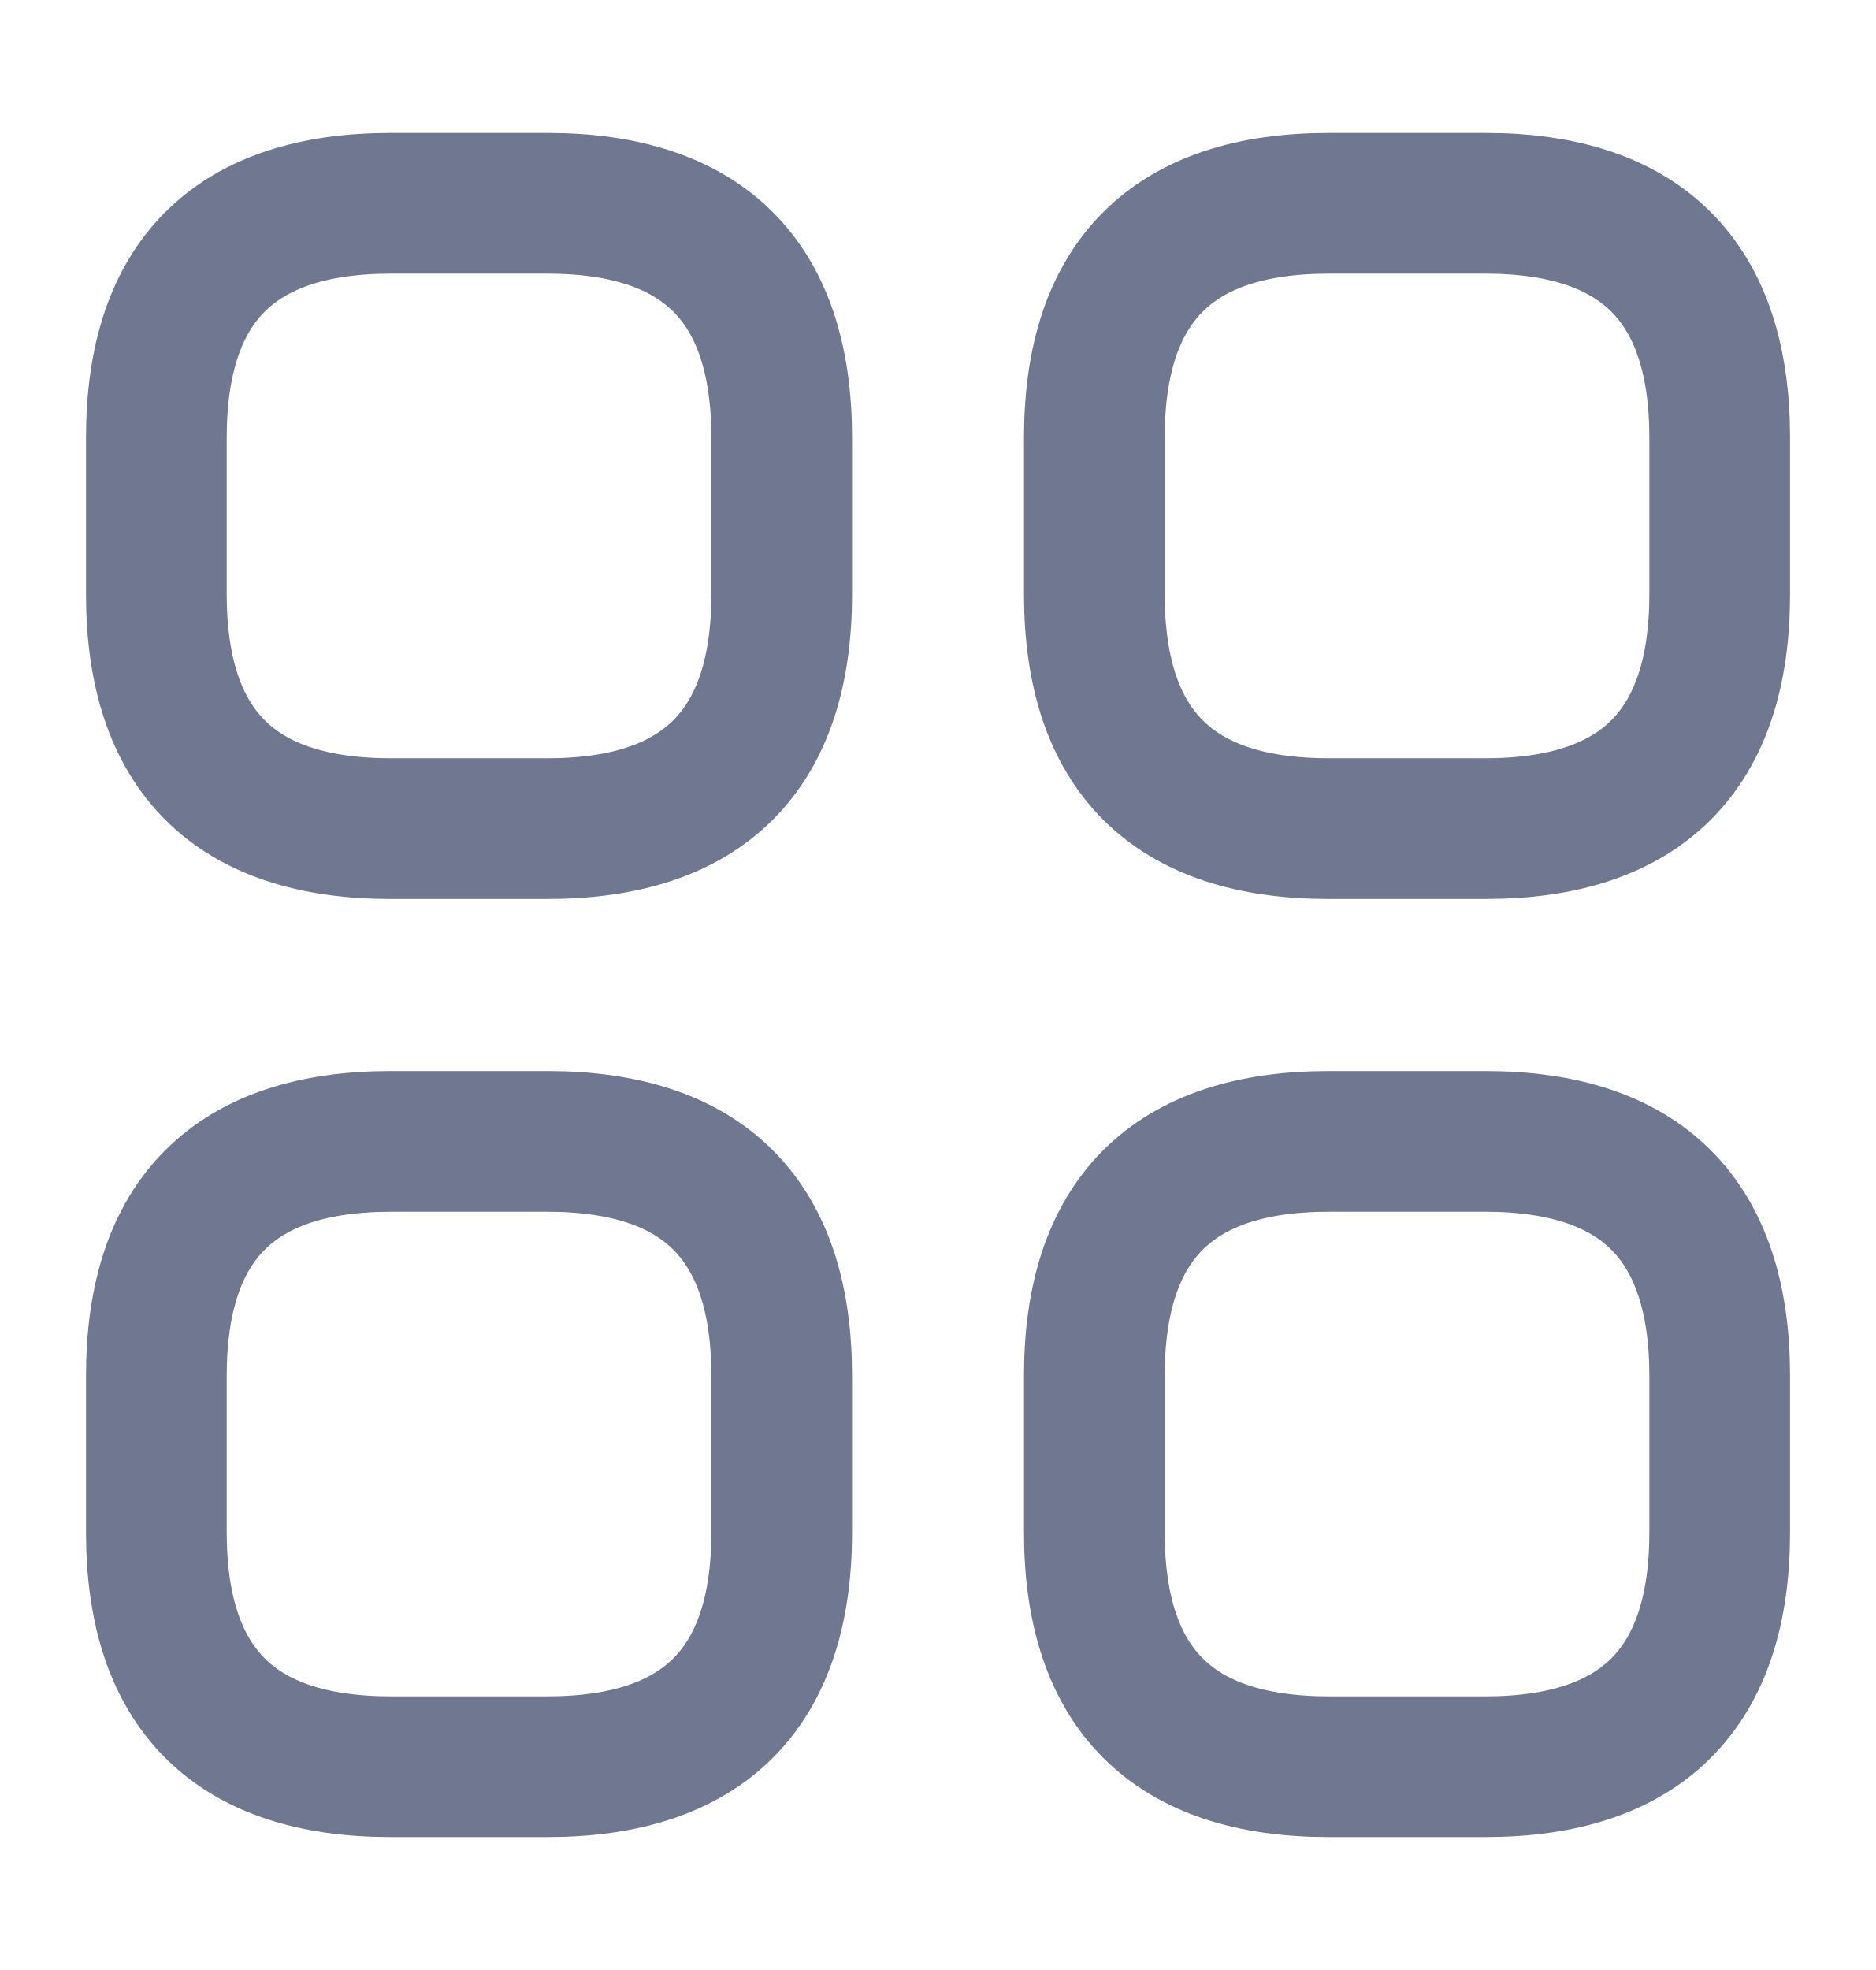
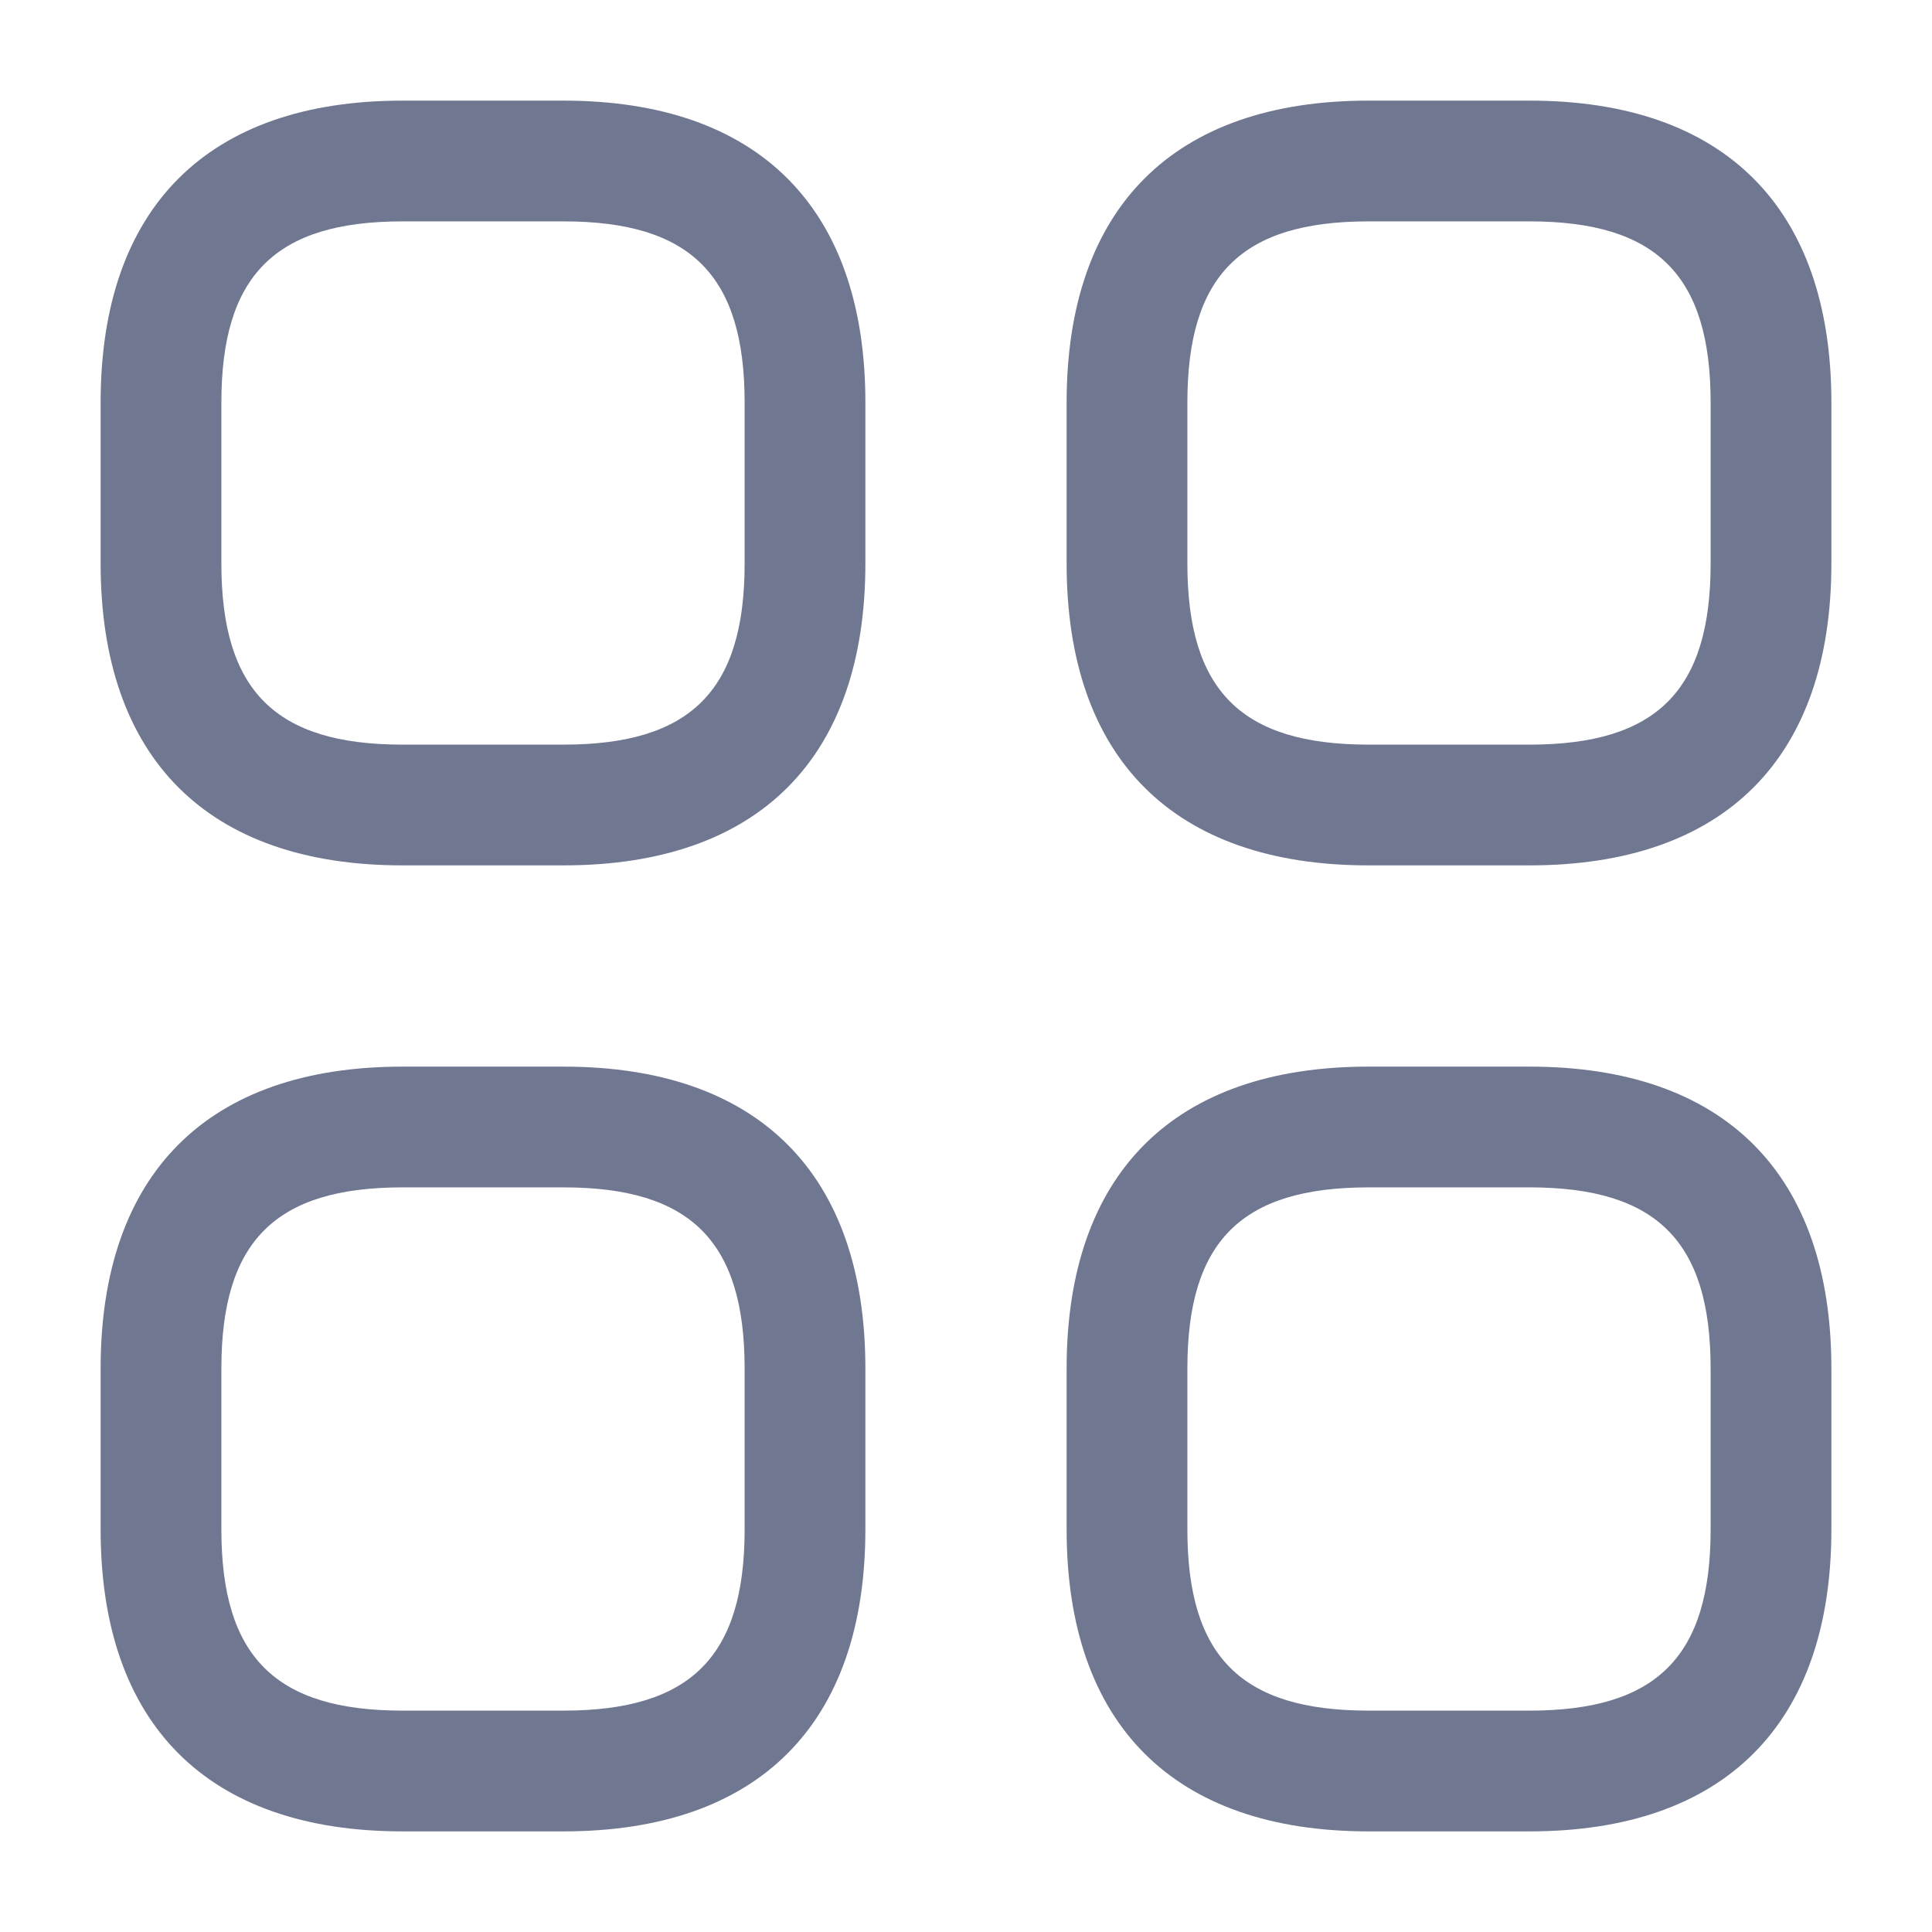
- <svg xmlns="http://www.w3.org/2000/svg" width="20" height="21" viewBox="0 0 20 21" fill="none">
-   <path d="M4.167 8.833H5.834C7.5 8.833 8.334 8 8.334 6.333V4.667C8.334 3 7.5 2.167 5.834 2.167H4.167C2.5 2.167 1.667 3 1.667 4.667V6.333C1.667 8 2.5 8.833 4.167 8.833Z" stroke="#707791" stroke-width="1.5" stroke-miterlimit="10" stroke-linecap="round" stroke-linejoin="round" />
-   <path d="M14.167 8.833H15.834C17.5 8.833 18.334 8 18.334 6.333V4.667C18.334 3 17.5 2.167 15.834 2.167H14.167C12.5 2.167 11.667 3 11.667 4.667V6.333C11.667 8 12.5 8.833 14.167 8.833Z" stroke="#707791" stroke-width="1.5" stroke-miterlimit="10" stroke-linecap="round" stroke-linejoin="round" />
-   <path d="M14.167 18.833H15.834C17.5 18.833 18.334 18 18.334 16.333V14.667C18.334 13 17.5 12.167 15.834 12.167H14.167C12.5 12.167 11.667 13 11.667 14.667V16.333C11.667 18 12.5 18.833 14.167 18.833Z" stroke="#707791" stroke-width="1.5" stroke-miterlimit="10" stroke-linecap="round" stroke-linejoin="round" />
-   <path d="M4.167 18.833H5.834C7.5 18.833 8.334 18 8.334 16.333V14.667C8.334 13 7.5 12.167 5.834 12.167H4.167C2.5 12.167 1.667 13 1.667 14.667V16.333C1.667 18 2.5 18.833 4.167 18.833Z" stroke="#707791" stroke-width="1.5" stroke-miterlimit="10" stroke-linecap="round" stroke-linejoin="round" />
+ <svg xmlns="http://www.w3.org/2000/svg" width="24" height="24" viewBox="0 0 24 24" fill="none">
+   <path d="M7 10.75H5C2.58 10.75 1.25 9.42 1.25 7V5C1.25 2.58 2.58 1.25 5 1.25H7C9.42 1.25 10.75 2.58 10.75 5V7C10.75 9.42 9.42 10.75 7 10.75ZM5 2.75C3.42 2.75 2.75 3.42 2.75 5V7C2.75 8.58 3.42 9.25 5 9.25H7C8.58 9.25 9.25 8.58 9.25 7V5C9.25 3.42 8.58 2.75 7 2.75H5Z" fill="#707791" />
+   <path d="M19 10.75H17C14.58 10.75 13.25 9.42 13.25 7V5C13.25 2.58 14.58 1.25 17 1.25H19C21.42 1.25 22.75 2.58 22.75 5V7C22.75 9.42 21.42 10.75 19 10.75ZM17 2.75C15.42 2.75 14.75 3.42 14.75 5V7C14.75 8.58 15.42 9.25 17 9.25H19C20.58 9.25 21.25 8.58 21.25 7V5C21.25 3.42 20.58 2.75 19 2.75H17Z" fill="#707791" />
+   <path d="M19 22.75H17C14.58 22.75 13.25 21.42 13.25 19V17C13.25 14.58 14.58 13.25 17 13.25H19C21.42 13.25 22.75 14.58 22.75 17V19C22.75 21.42 21.42 22.75 19 22.75ZM17 14.75C15.42 14.75 14.75 15.42 14.75 17V19C14.75 20.58 15.42 21.25 17 21.25H19C20.58 21.25 21.25 20.58 21.25 19V17C21.25 15.42 20.58 14.75 19 14.75H17Z" fill="#707791" />
+   <path d="M7 22.75H5C2.58 22.75 1.25 21.42 1.25 19V17C1.25 14.58 2.58 13.25 5 13.25H7C9.42 13.25 10.75 14.58 10.75 17V19C10.75 21.42 9.42 22.75 7 22.75ZM5 14.75C3.42 14.75 2.75 15.42 2.75 17V19C2.75 20.58 3.42 21.25 5 21.25H7C8.58 21.25 9.25 20.58 9.25 19V17C9.25 15.42 8.58 14.75 7 14.75H5Z" fill="#707791" />
</svg>
